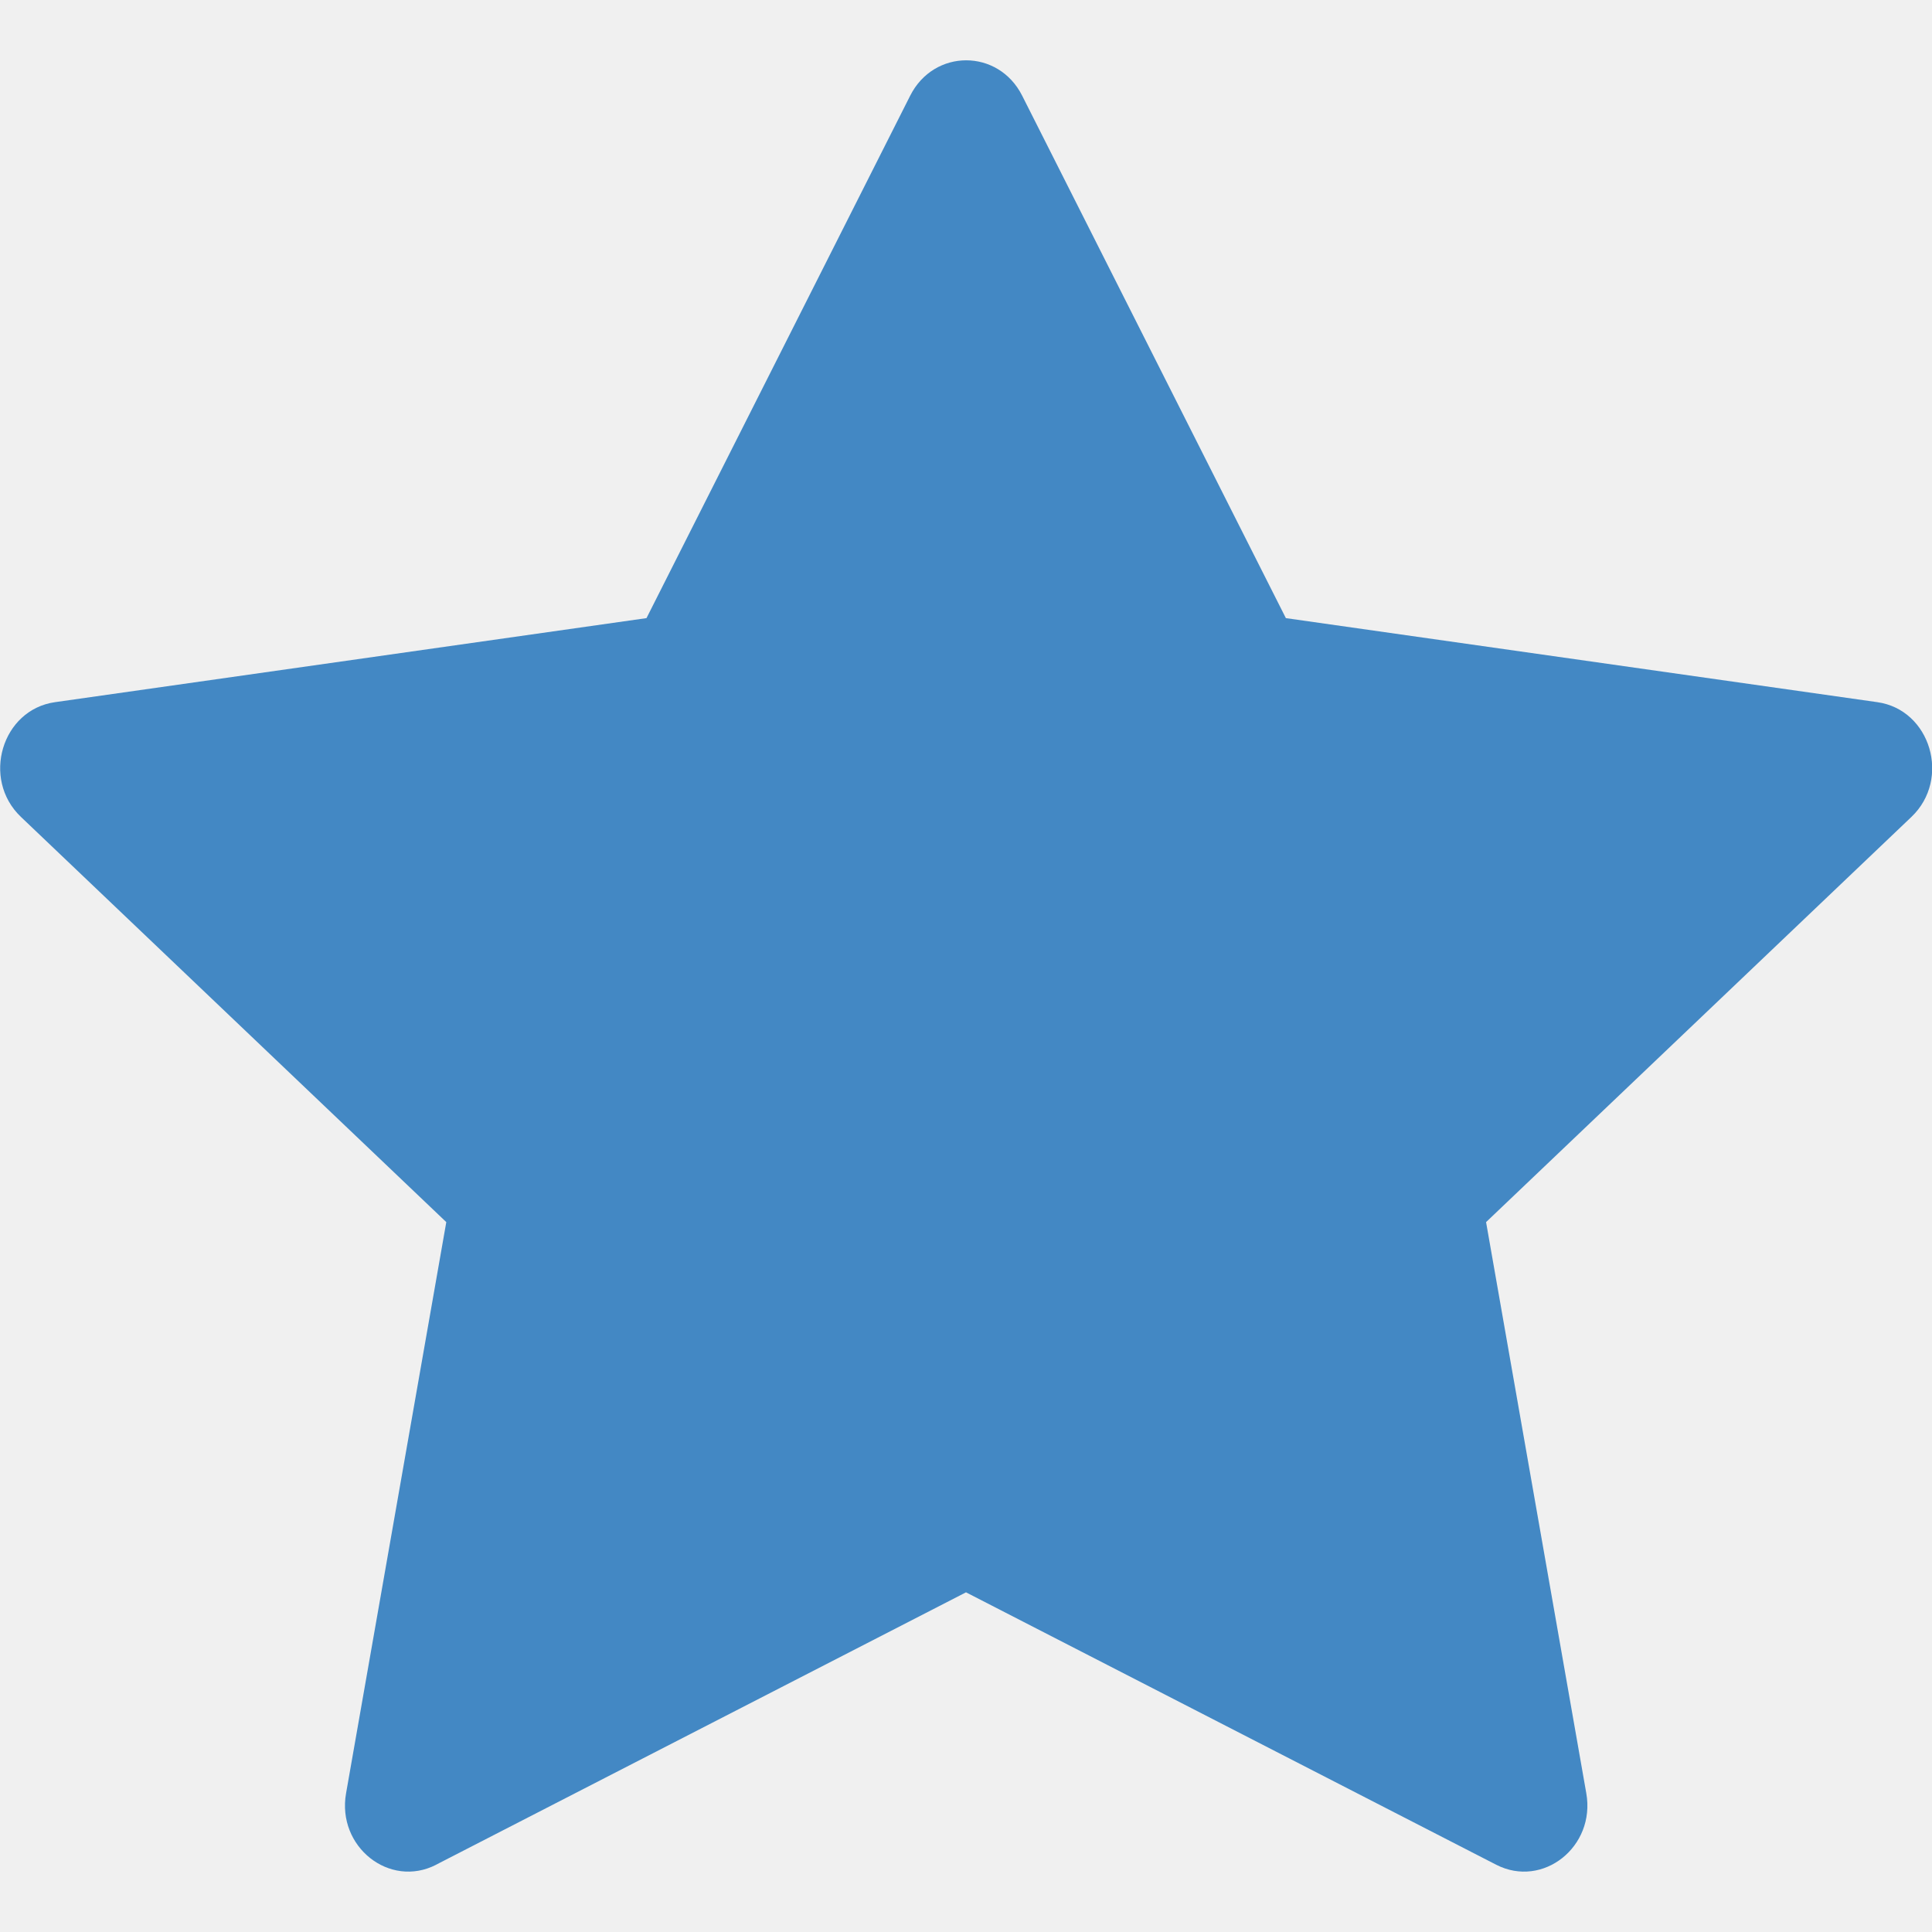
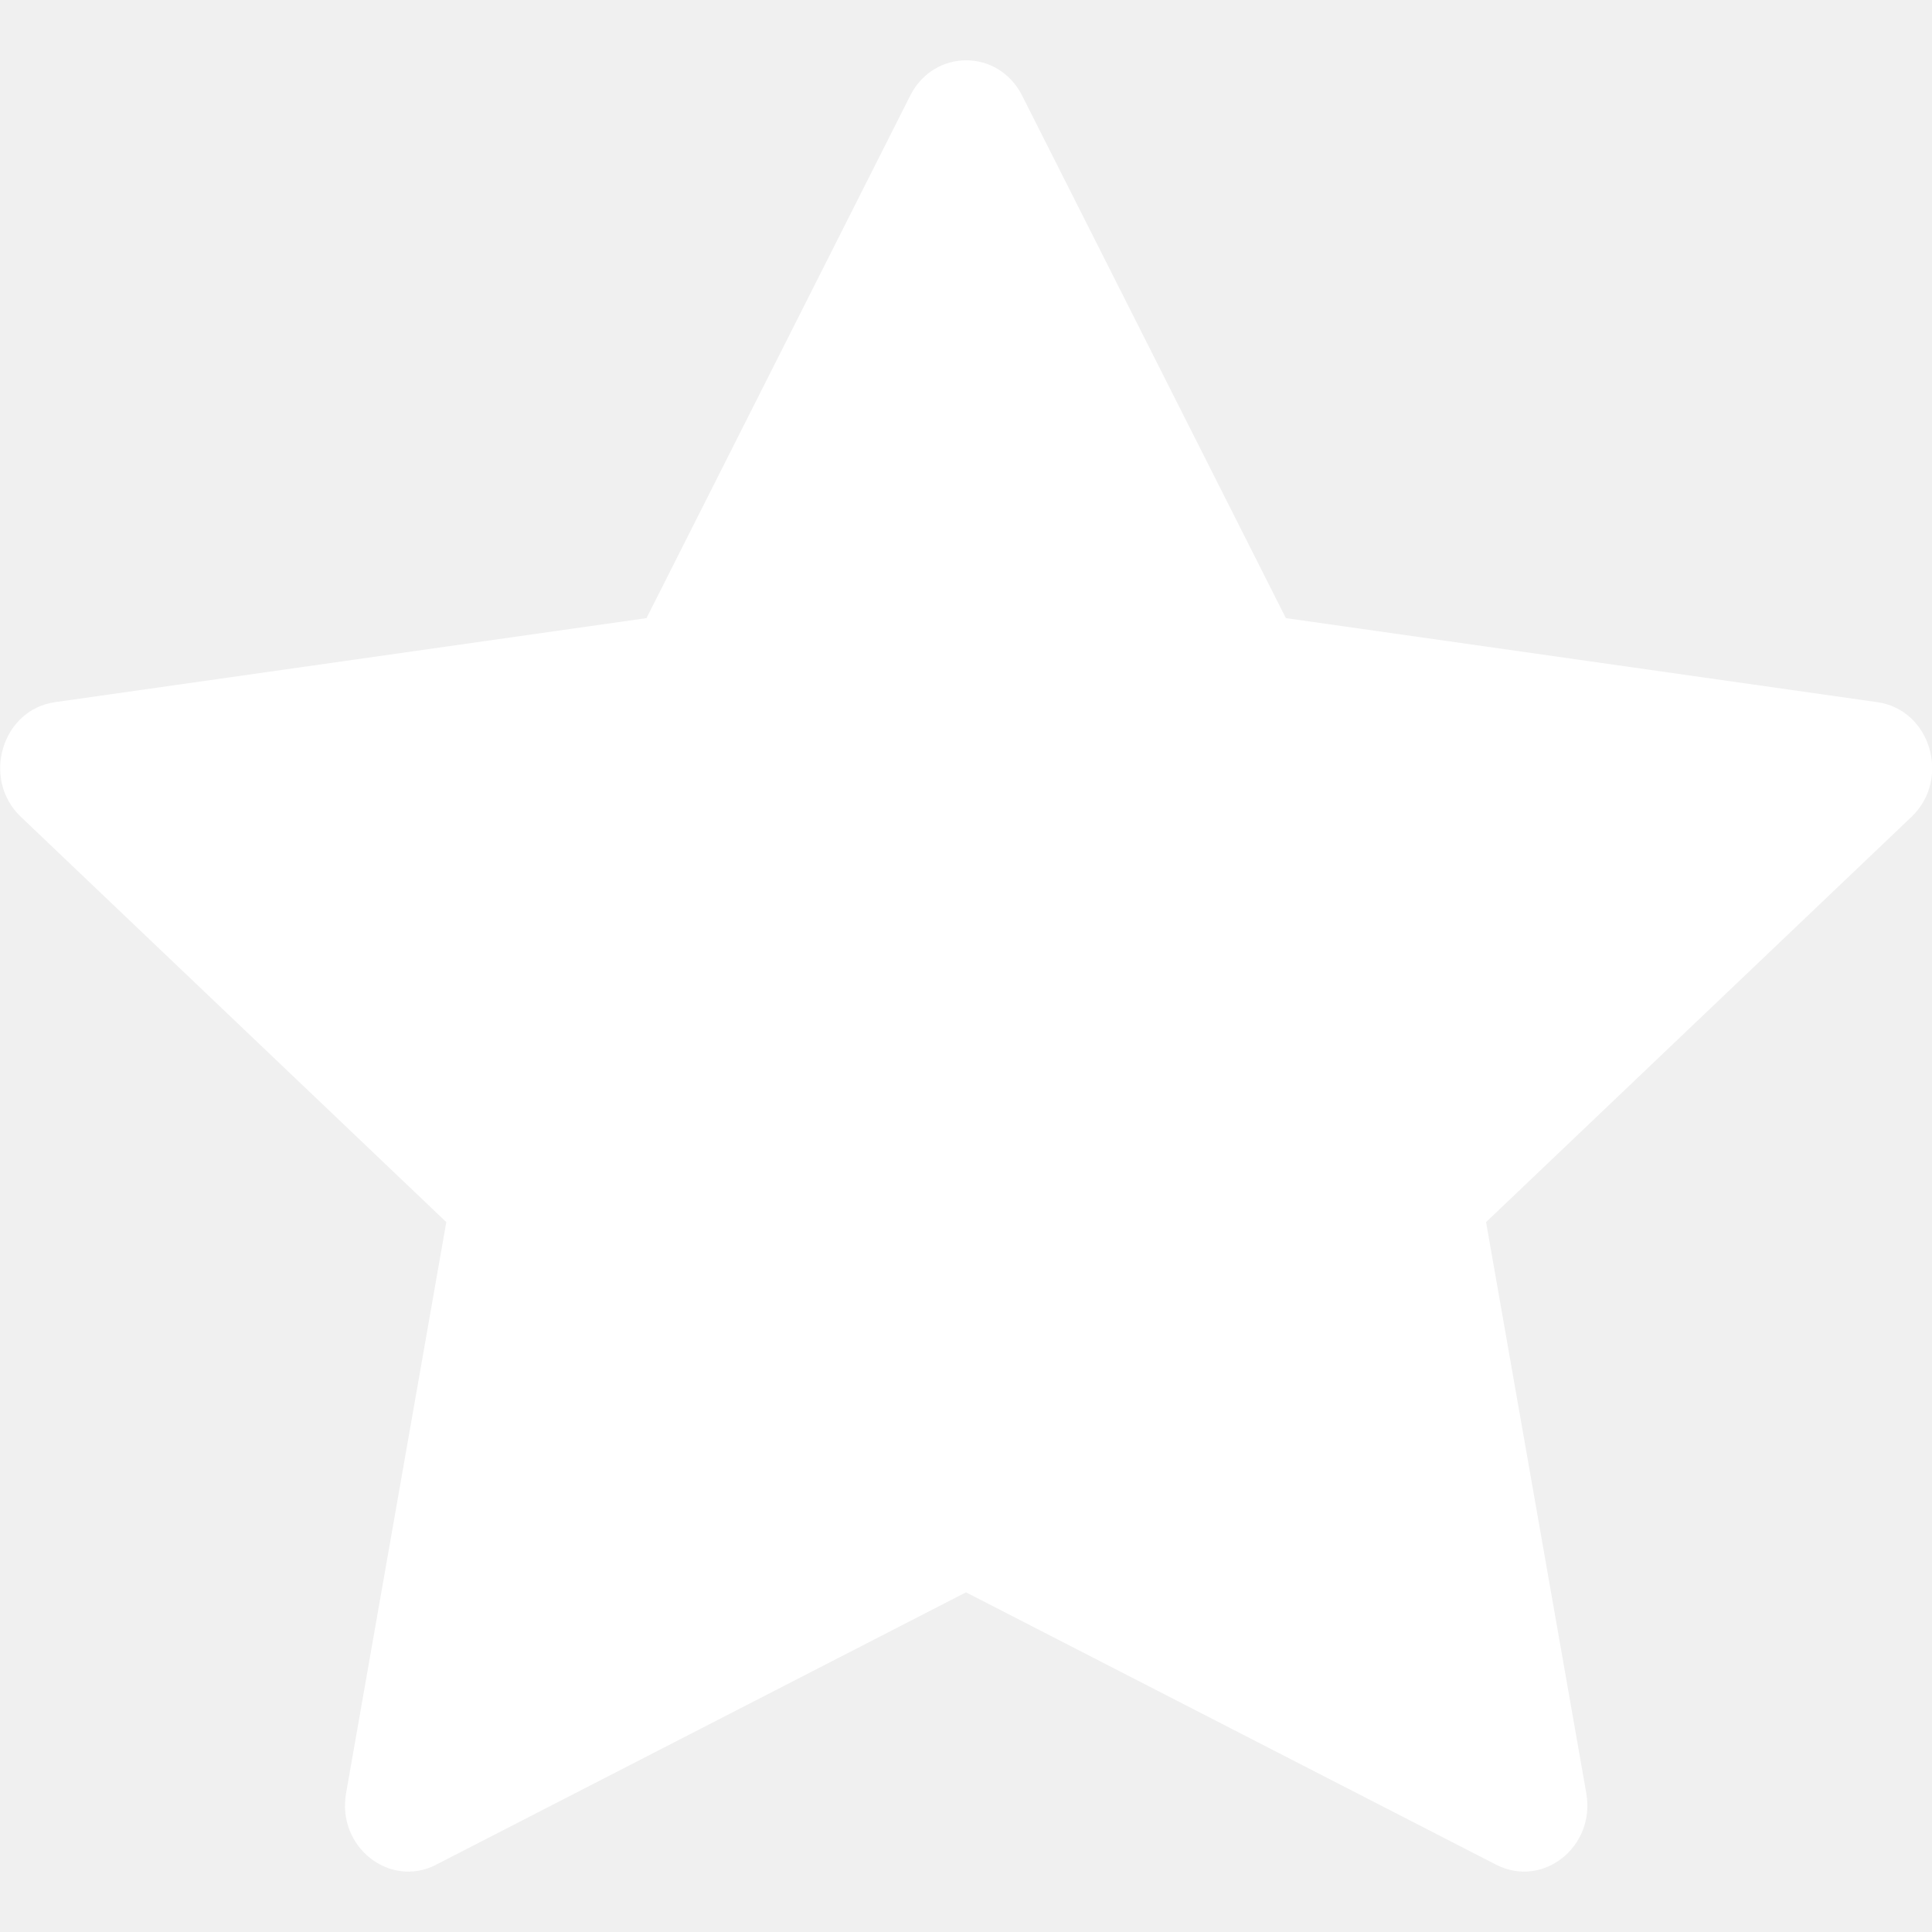
- <svg xmlns="http://www.w3.org/2000/svg" width="1em" height="1em" viewBox="0 0 16 16" class="bi bi-star-fill" fill="#4388C4">
+ <svg xmlns="http://www.w3.org/2000/svg" width="1em" height="1em" viewBox="0 0 16 16" class="bi bi-star-fill" fill="#FFFFFF">
  <path d="M3.612 15.443c-.386.198-.824-.149-.746-.592l.83-4.73L.173 6.765c-.329-.314-.158-.888.283-.95l4.898-.696L7.538.792c.197-.39.73-.39.927 0l2.184 4.327 4.898.696c.441.062.612.636.283.95l-3.523 3.356.83 4.73c.078.443-.36.79-.746.592L8 13.187l-4.389 2.256z" />
</svg>
